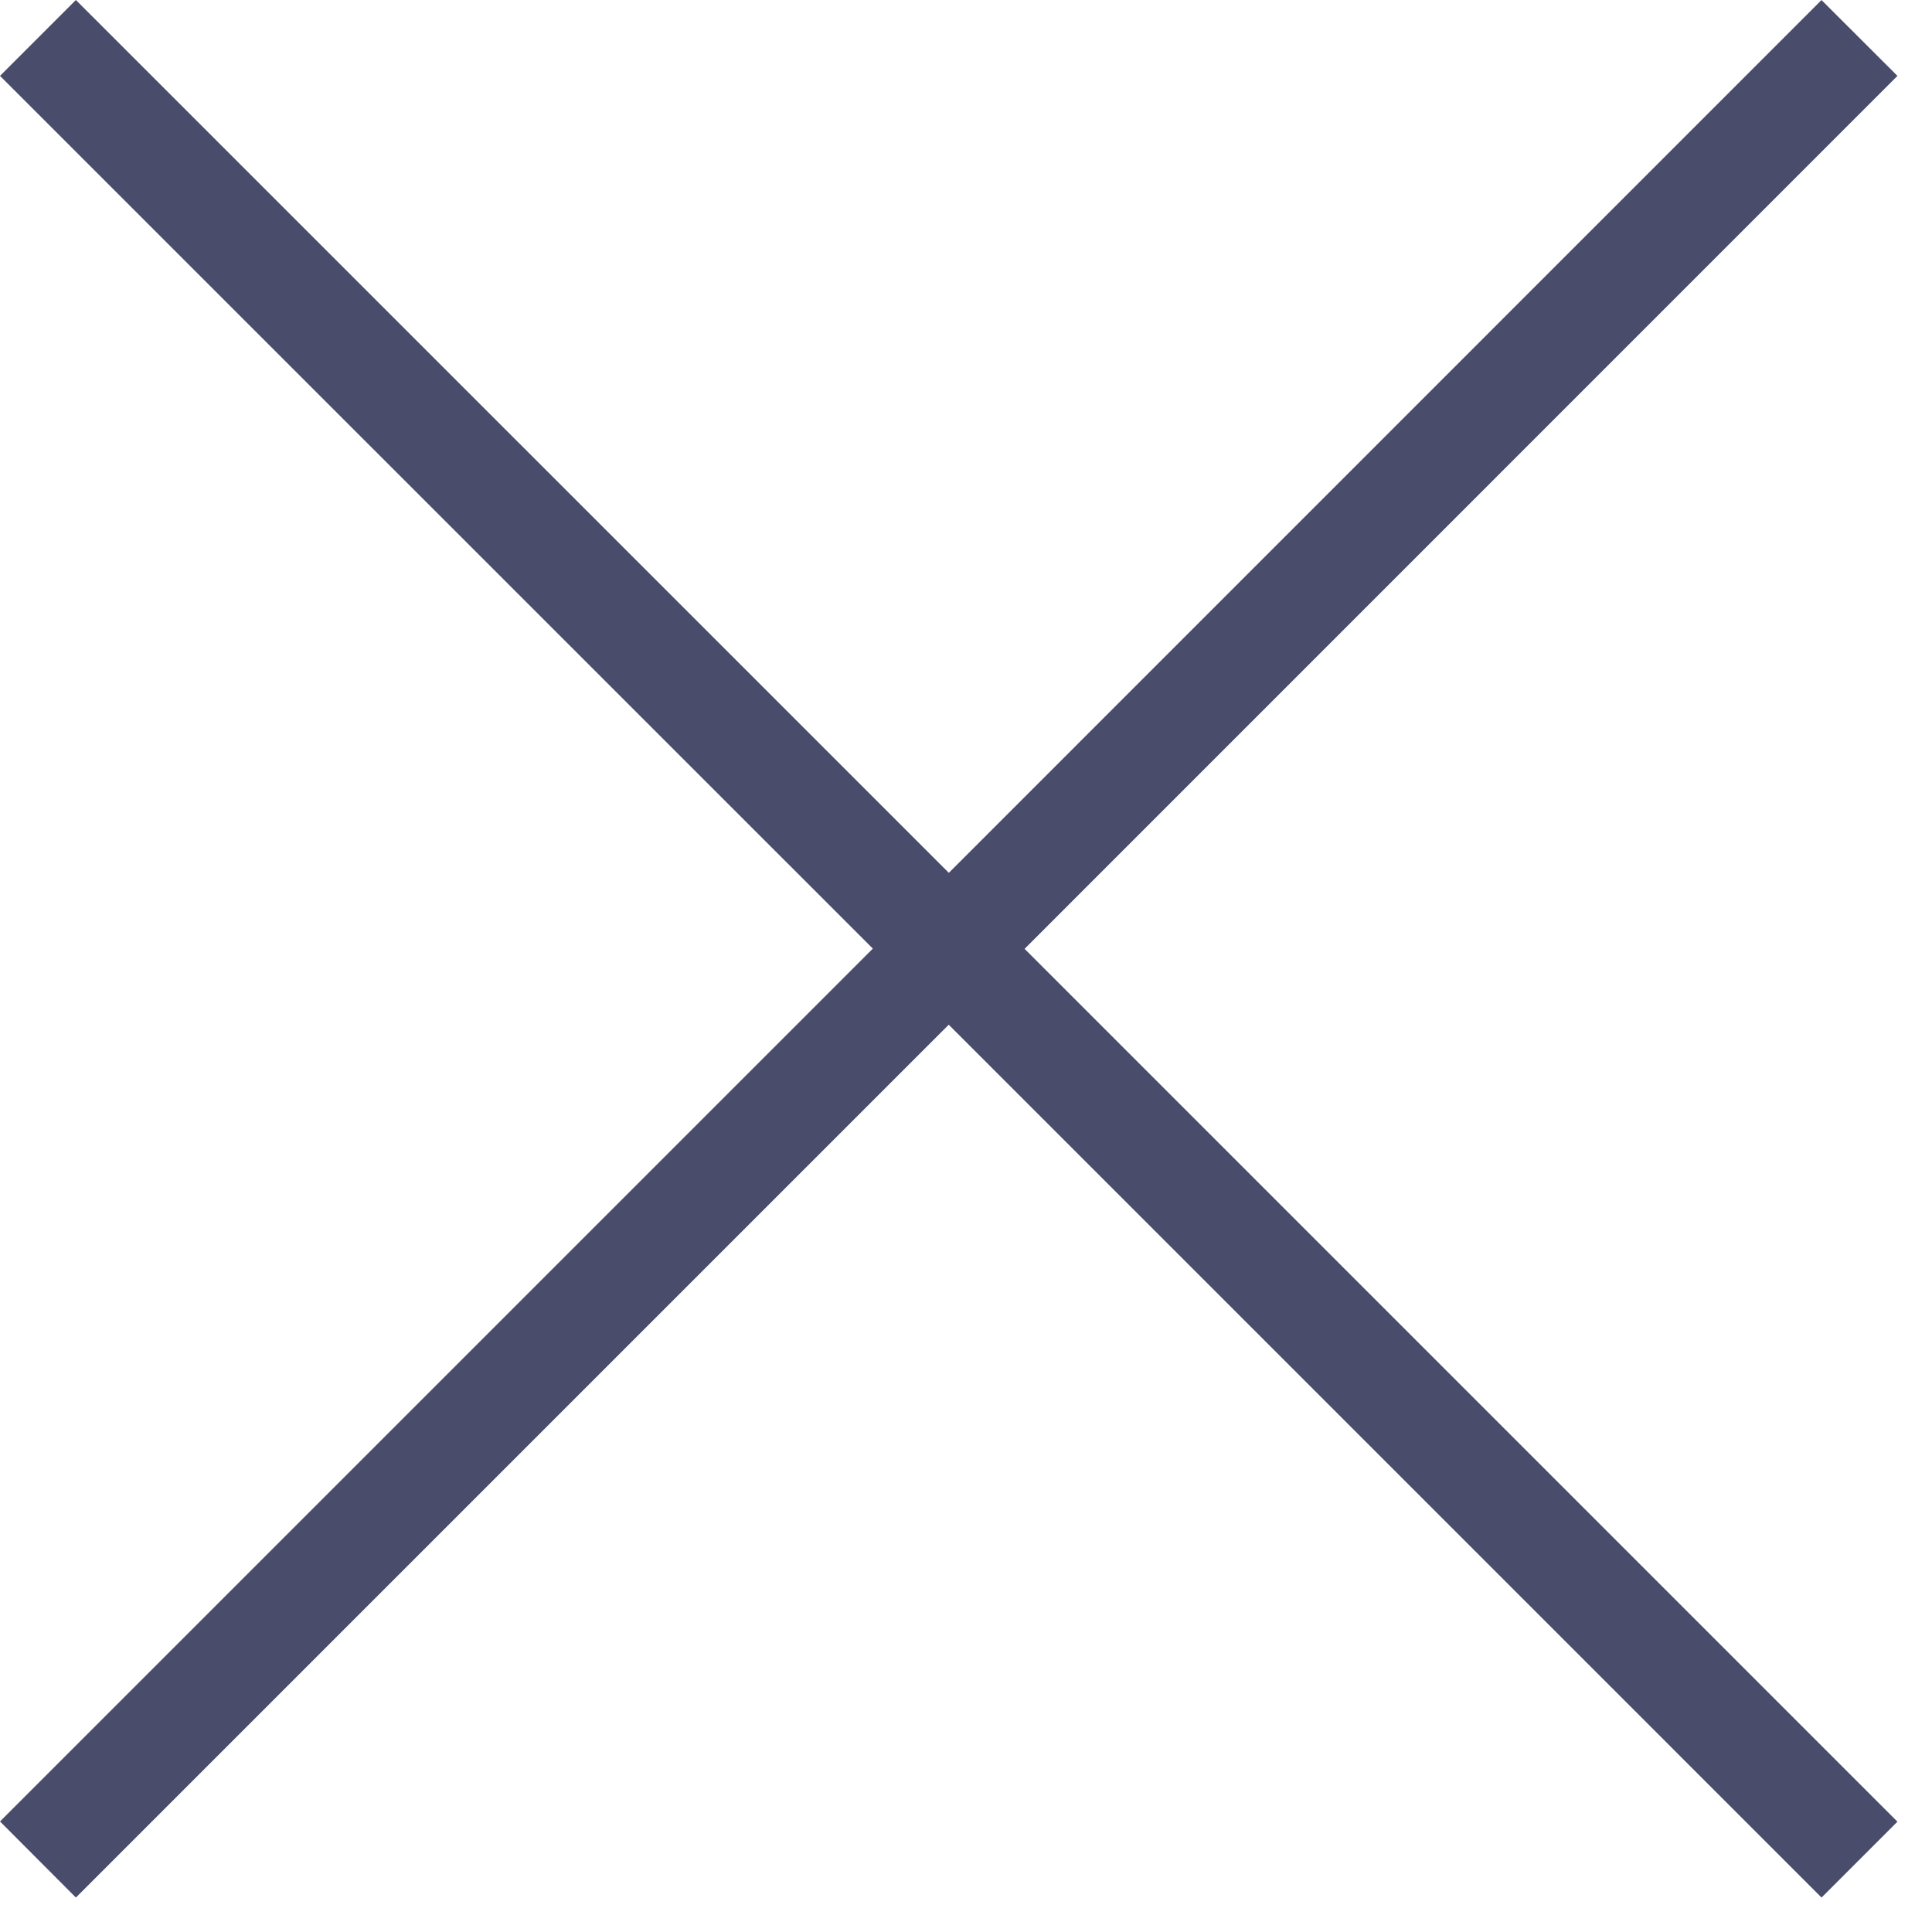
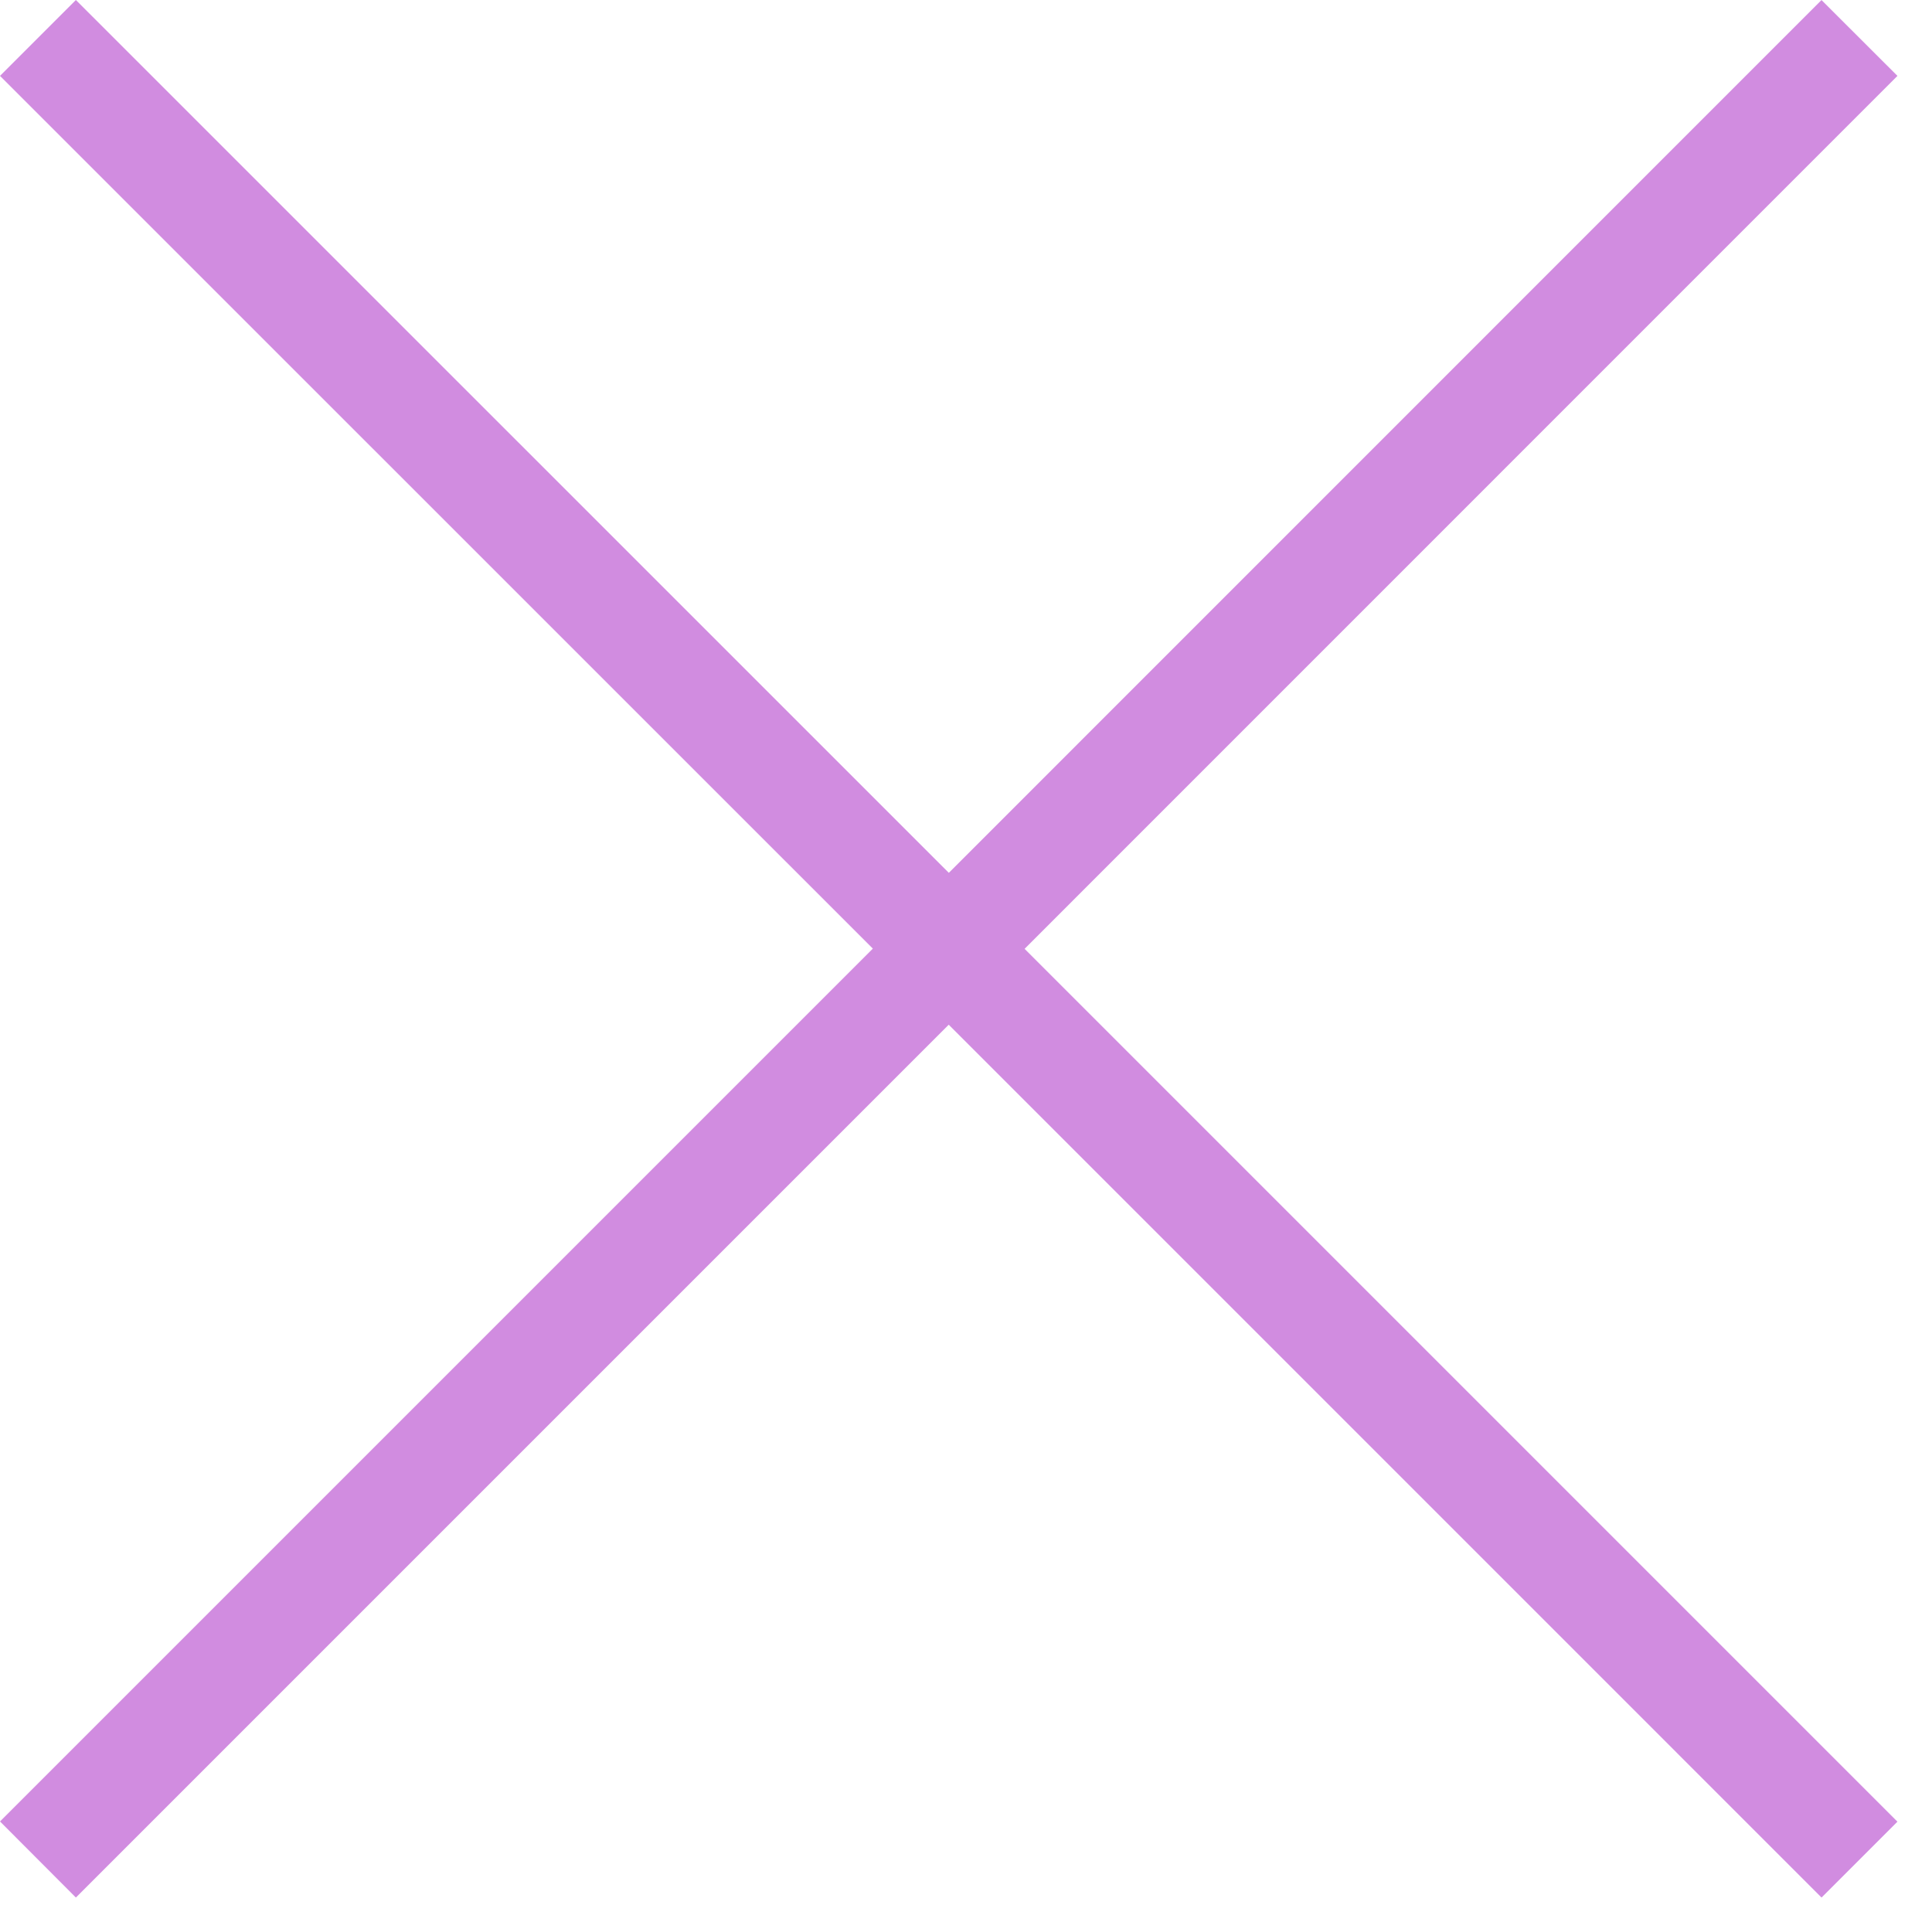
<svg xmlns="http://www.w3.org/2000/svg" width="18" height="18">
-   <path fill="#494C6B" fill-rule="evenodd" d="M16.97 0l.708.707L9.546 8.84l8.132 8.132-.707.707-8.132-8.132-8.132 8.132L0 16.97l8.132-8.132L0 .707.707 0 8.84 8.132 16.971 0z" />
+   <path fill="#D18CE0" fill-rule="evenodd" d="M16.97 0l.708.707L9.546 8.84l8.132 8.132-.707.707-8.132-8.132-8.132 8.132L0 16.97l8.132-8.132L0 .707.707 0 8.84 8.132 16.971 0z" />
</svg>
